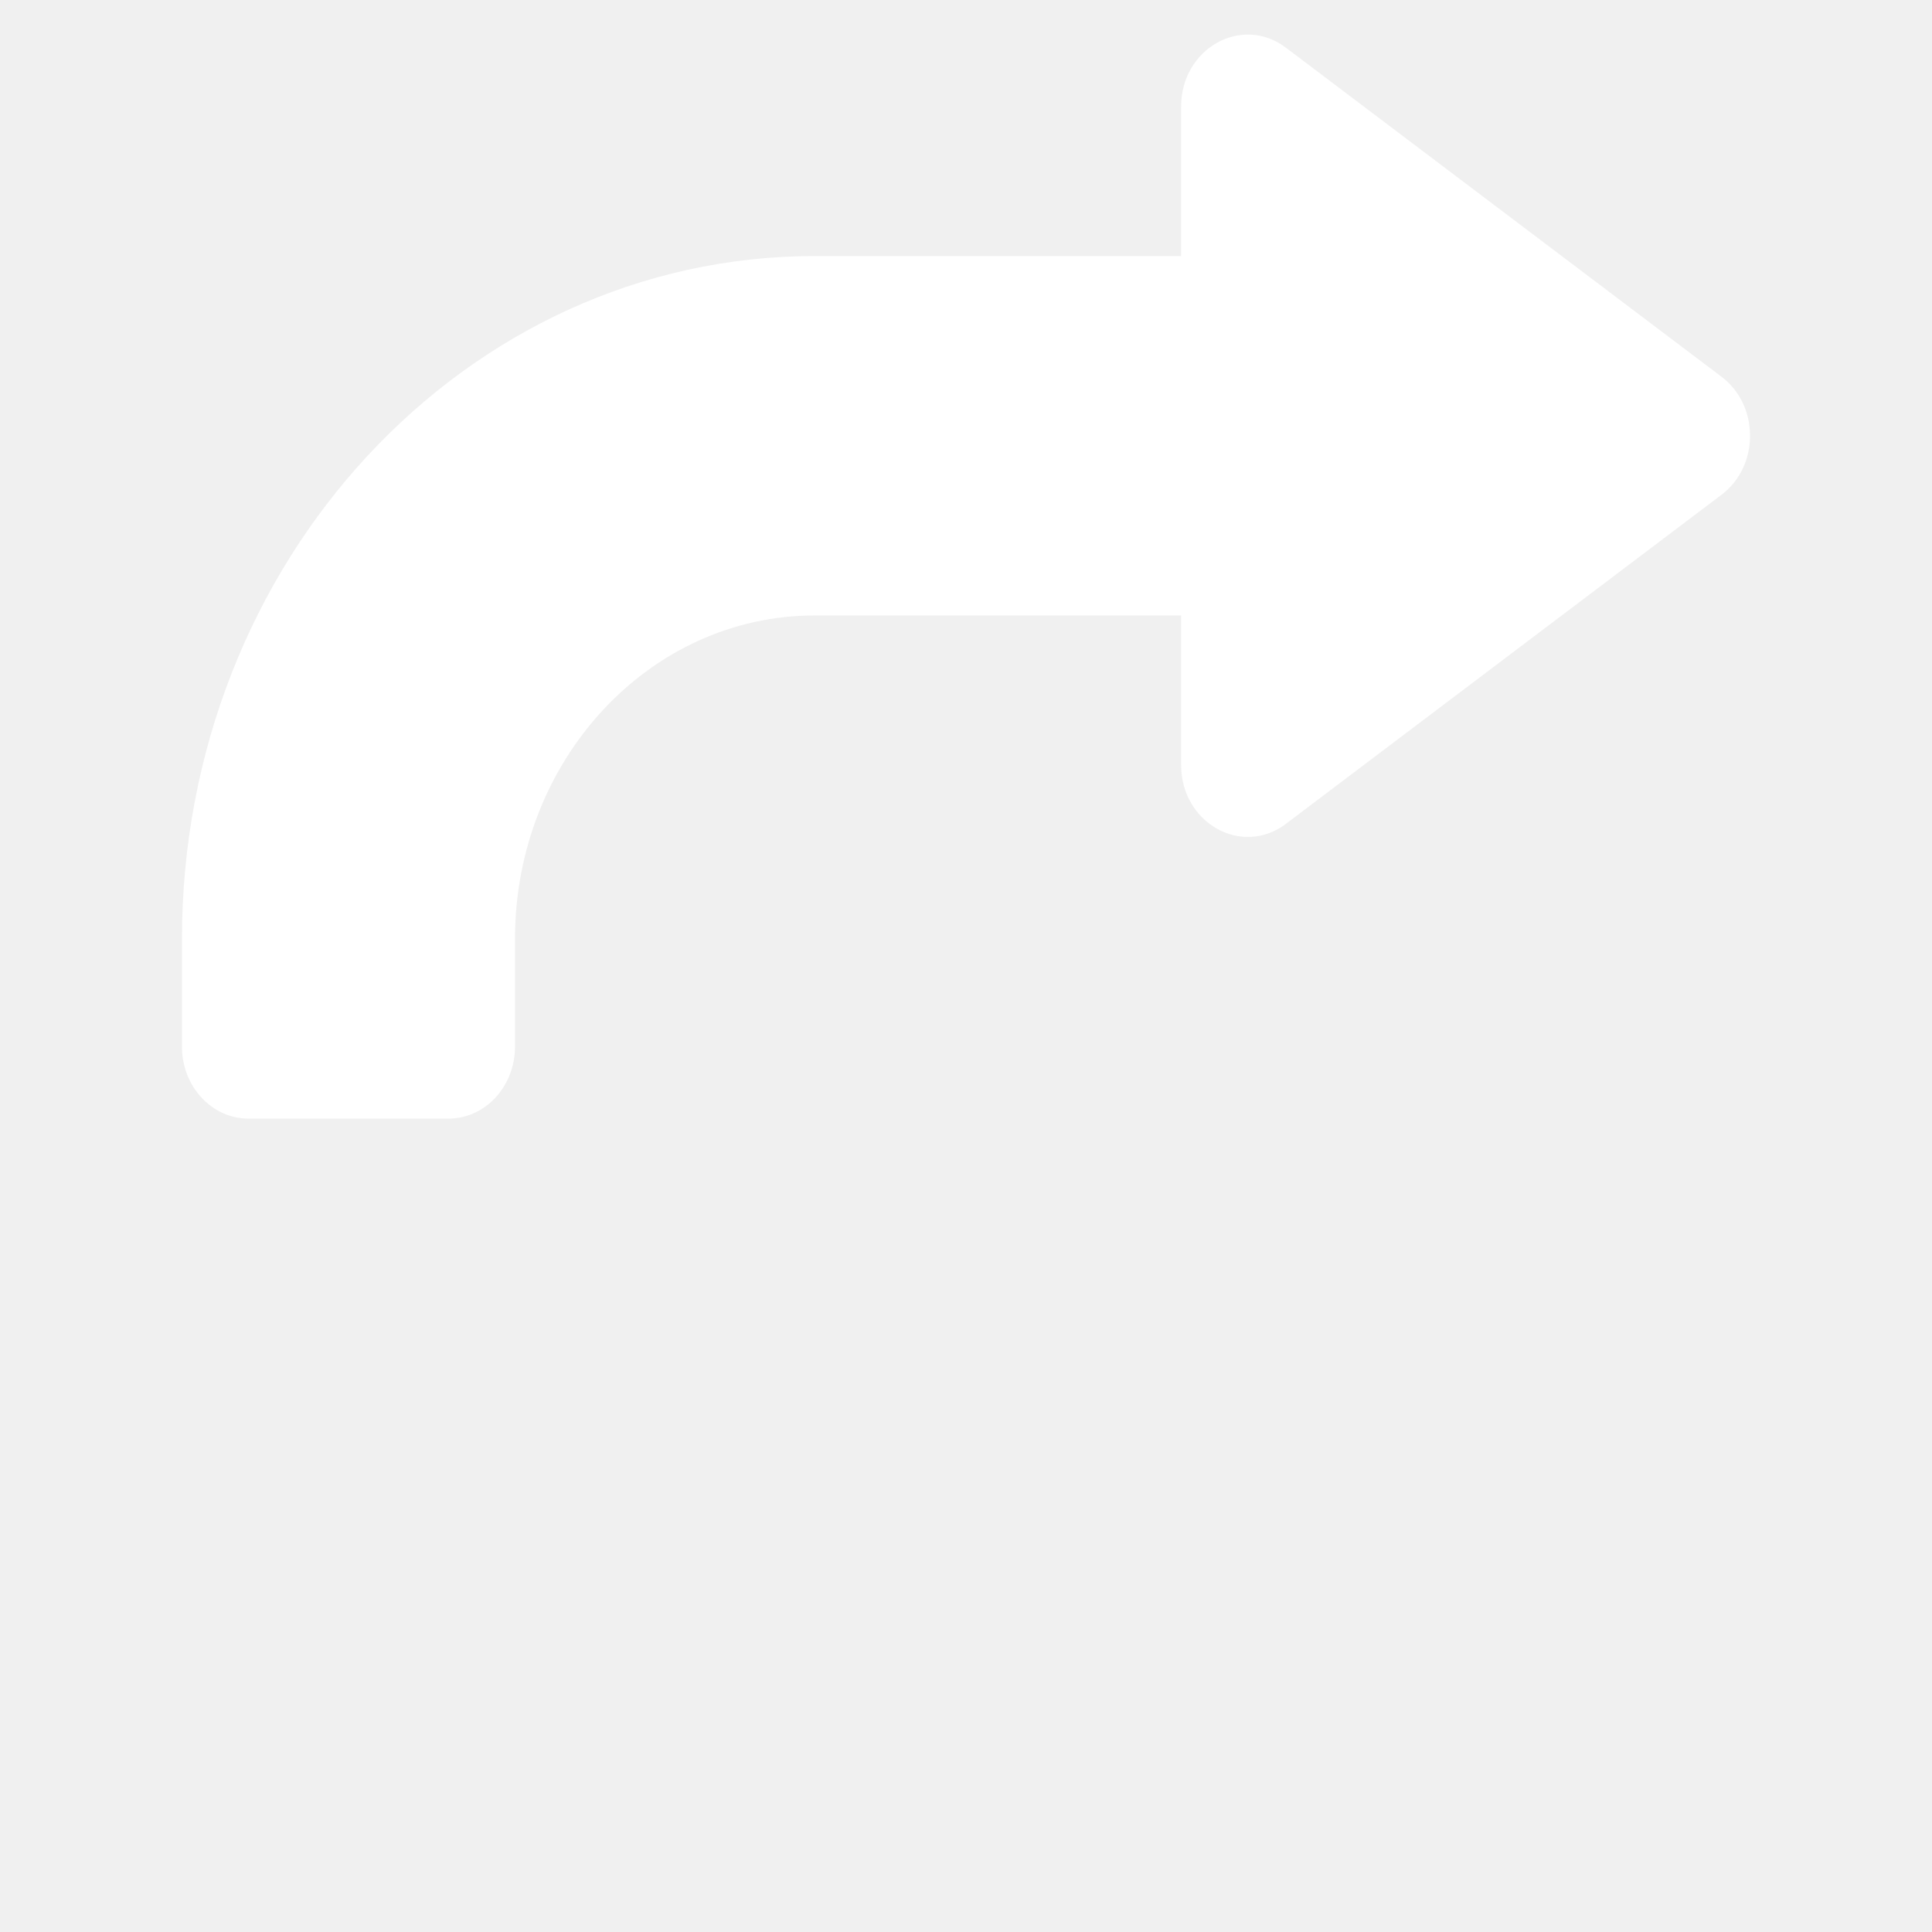
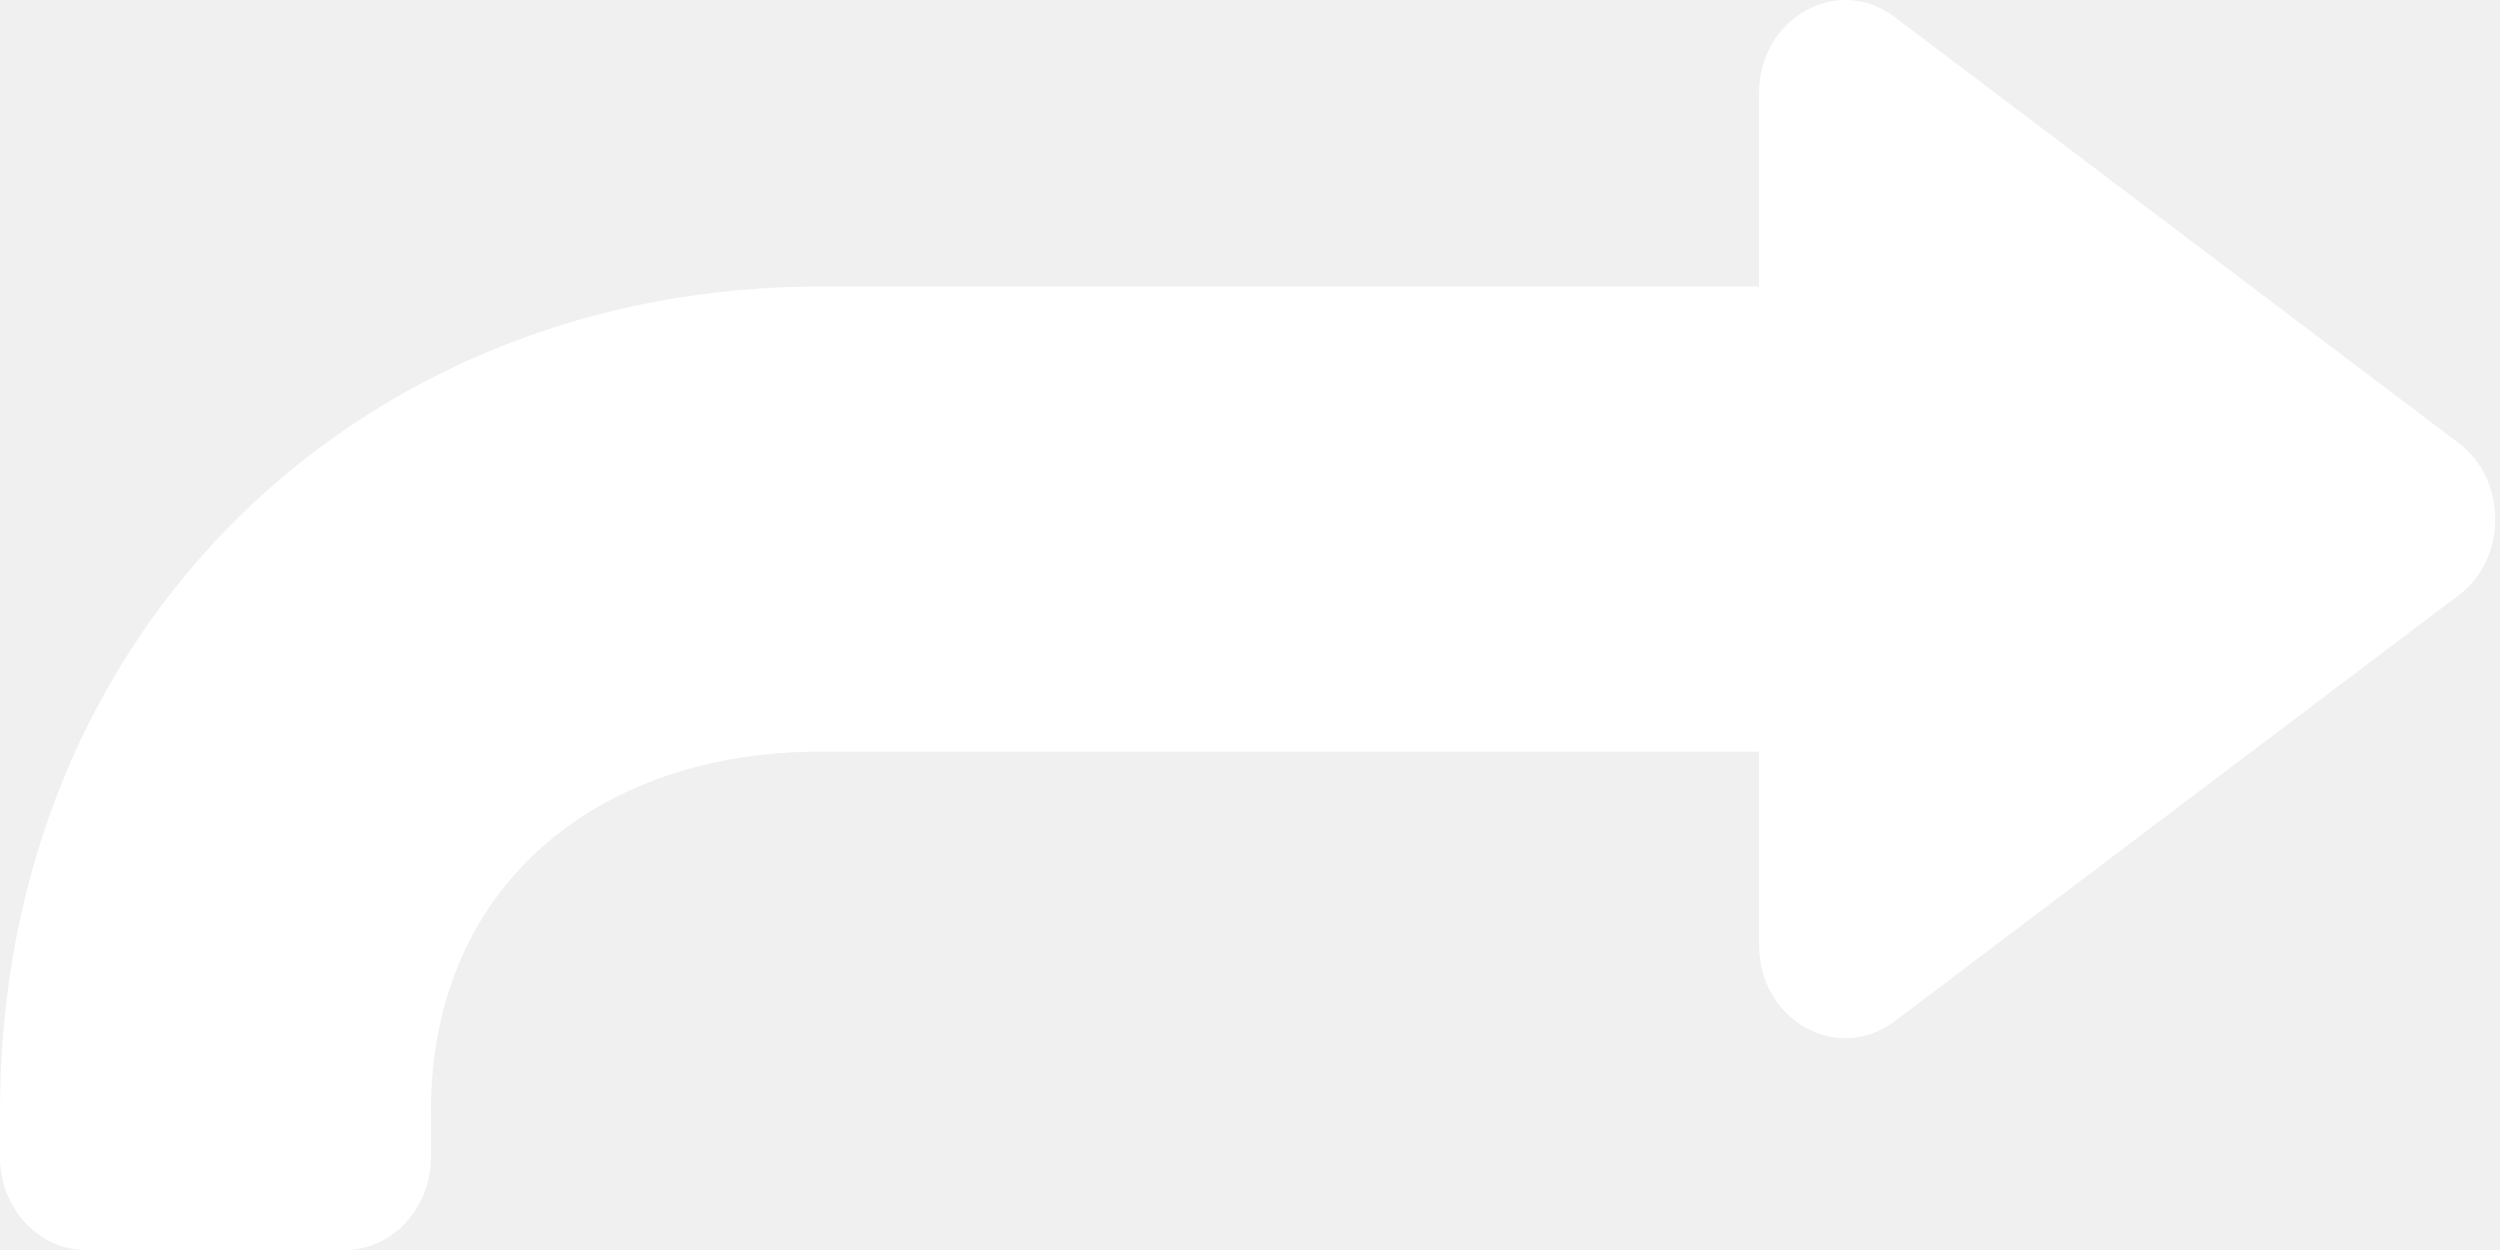
- <svg xmlns="http://www.w3.org/2000/svg" id="glyphicons-arrows" viewBox="0 0 32 32" version="1.1">
+ <svg xmlns="http://www.w3.org/2000/svg" id="glyphicons-arrows" viewBox="0 0 32 16" version="1.1" width="32" height="16">
  <defs id="defs1" />
-   <path id="rightwards-then-curving-south-west-nav-arrow" d="m -25.372,-23.479 6.843,6.843 v -4.172 a 1,1 0 0 1 1,-1 h 2 a 1,1 0 0 1 1,1 v 10 a 1,1 0 0 1 -1,1 h -10 a 1,1 0 0 1 -1,-1 v -2 a 1,1 0 0 1 1,-1 h 4.172 l -6.986,-6.986 a 3.074,3.074 0 0 0 -3.212,-0.763 2.926,2.926 0 0 0 -1.974,2.821 v 7.929 a 1,1 0 0 1 -1,1 h -2 a 1,1 0 0 1 -1,-1 v -7.929 a 6.886,6.886 0 0 1 4.099,-6.371 7.261,7.261 0 0 1 8.058,1.629 z" />
-   <path id="heavy-dashed-triangle-headed-rightwards-arrow" d="m -25.703,-14.302 -7.047,4.752 a 1.07,0.722 0 0 1 -1.827,-0.51 v -1.866 h -2.14 v -5.773 h 2.14 v -1.866 a 1.07,0.722 0 0 1 1.827,-0.51 l 7.047,4.752 a 1.07,0.721 0 0 1 0,1.02 z m -20.643,2.376 h 2.14 v -5.773 h -2.14 z m -3.21,0 h 1.07 v -5.773 H -49.556 Z m 7.49,0 h 3.21 v -5.773 h -3.21 z m -10.7,-5.051 v 4.329 a 1.07,0.722 0 0 0 1.07,0.722 v -5.773 a 1.07,0.722 0 0 0 -1.07,0.722 z" style="stroke-width:0.879" />
-   <path id="clockwise-top-semicircle-arrow" d="m -12.369,-9.778 -5.307,5 a 1.059,0.997 0 0 1 -1.501,0 l -5.307,-5 a 1.061,1 0 0 1 1.501,-1.414 l 3.495,3.293 v -3.086 a 7.96,7.5 0 0 0 -15.92,0 v 4.5 a 1.061,1 0 0 1 -2.123,0 v -4.5 a 10.082,9.5 0 0 1 20.165,0 v 3.086 l 3.495,-3.293 a 1.061,1 0 0 1 1.501,1.414 z" style="stroke-width:1.03" />
-   <path id="step-forward" d="m 28.516,8.193 -7.217,5.452 c -0.731,0.553 -1.736,-0.012 -1.736,-0.975 v -2.476 h -6.068 c -2.742,1e-6 -4.965,2.399 -4.965,5.357 v 1.786 c -10e-8,0.658 -0.494,1.191 -1.103,1.191 H 4.117 c -0.609,0 -1.103,-0.533 -1.103,-1.191 V 15.551 C 3.014,9.305 7.706,4.241 13.495,4.241 h 6.068 V 1.765 c -2e-6,-0.963 1.005,-1.528 1.736,-0.975 l 7.217,5.452 c 0.627,0.474 0.627,1.477 0,1.951 z" style="stroke-width:1.146;fill:#ffffff;fill-opacity:1" />
+   <path id="step-forward" d="M 31.469,7.62 24.252,13.072 C 23.52,13.624 22.516,13.06 22.516,12.097 V 9.621 l -12.035,0 c -2.742,0 -4.965,1.647 -4.965,4.606 v 0.582 C 5.516,15.467 5.022,16 4.413,16 H 1.103 C 0.494,16 0,15.467 0,14.809 V 14.227 C 4.94e-5,7.981 4.692,3.668 10.481,3.668 l 12.035,0 V 1.193 c -2e-6,-0.963 1.005,-1.528 1.736,-0.975 l 7.217,5.452 c 0.627,0.474 0.627,1.477 0,1.951 z" style="fill:#ffffff;fill-opacity:1;stroke-width:1.146" />
</svg>
